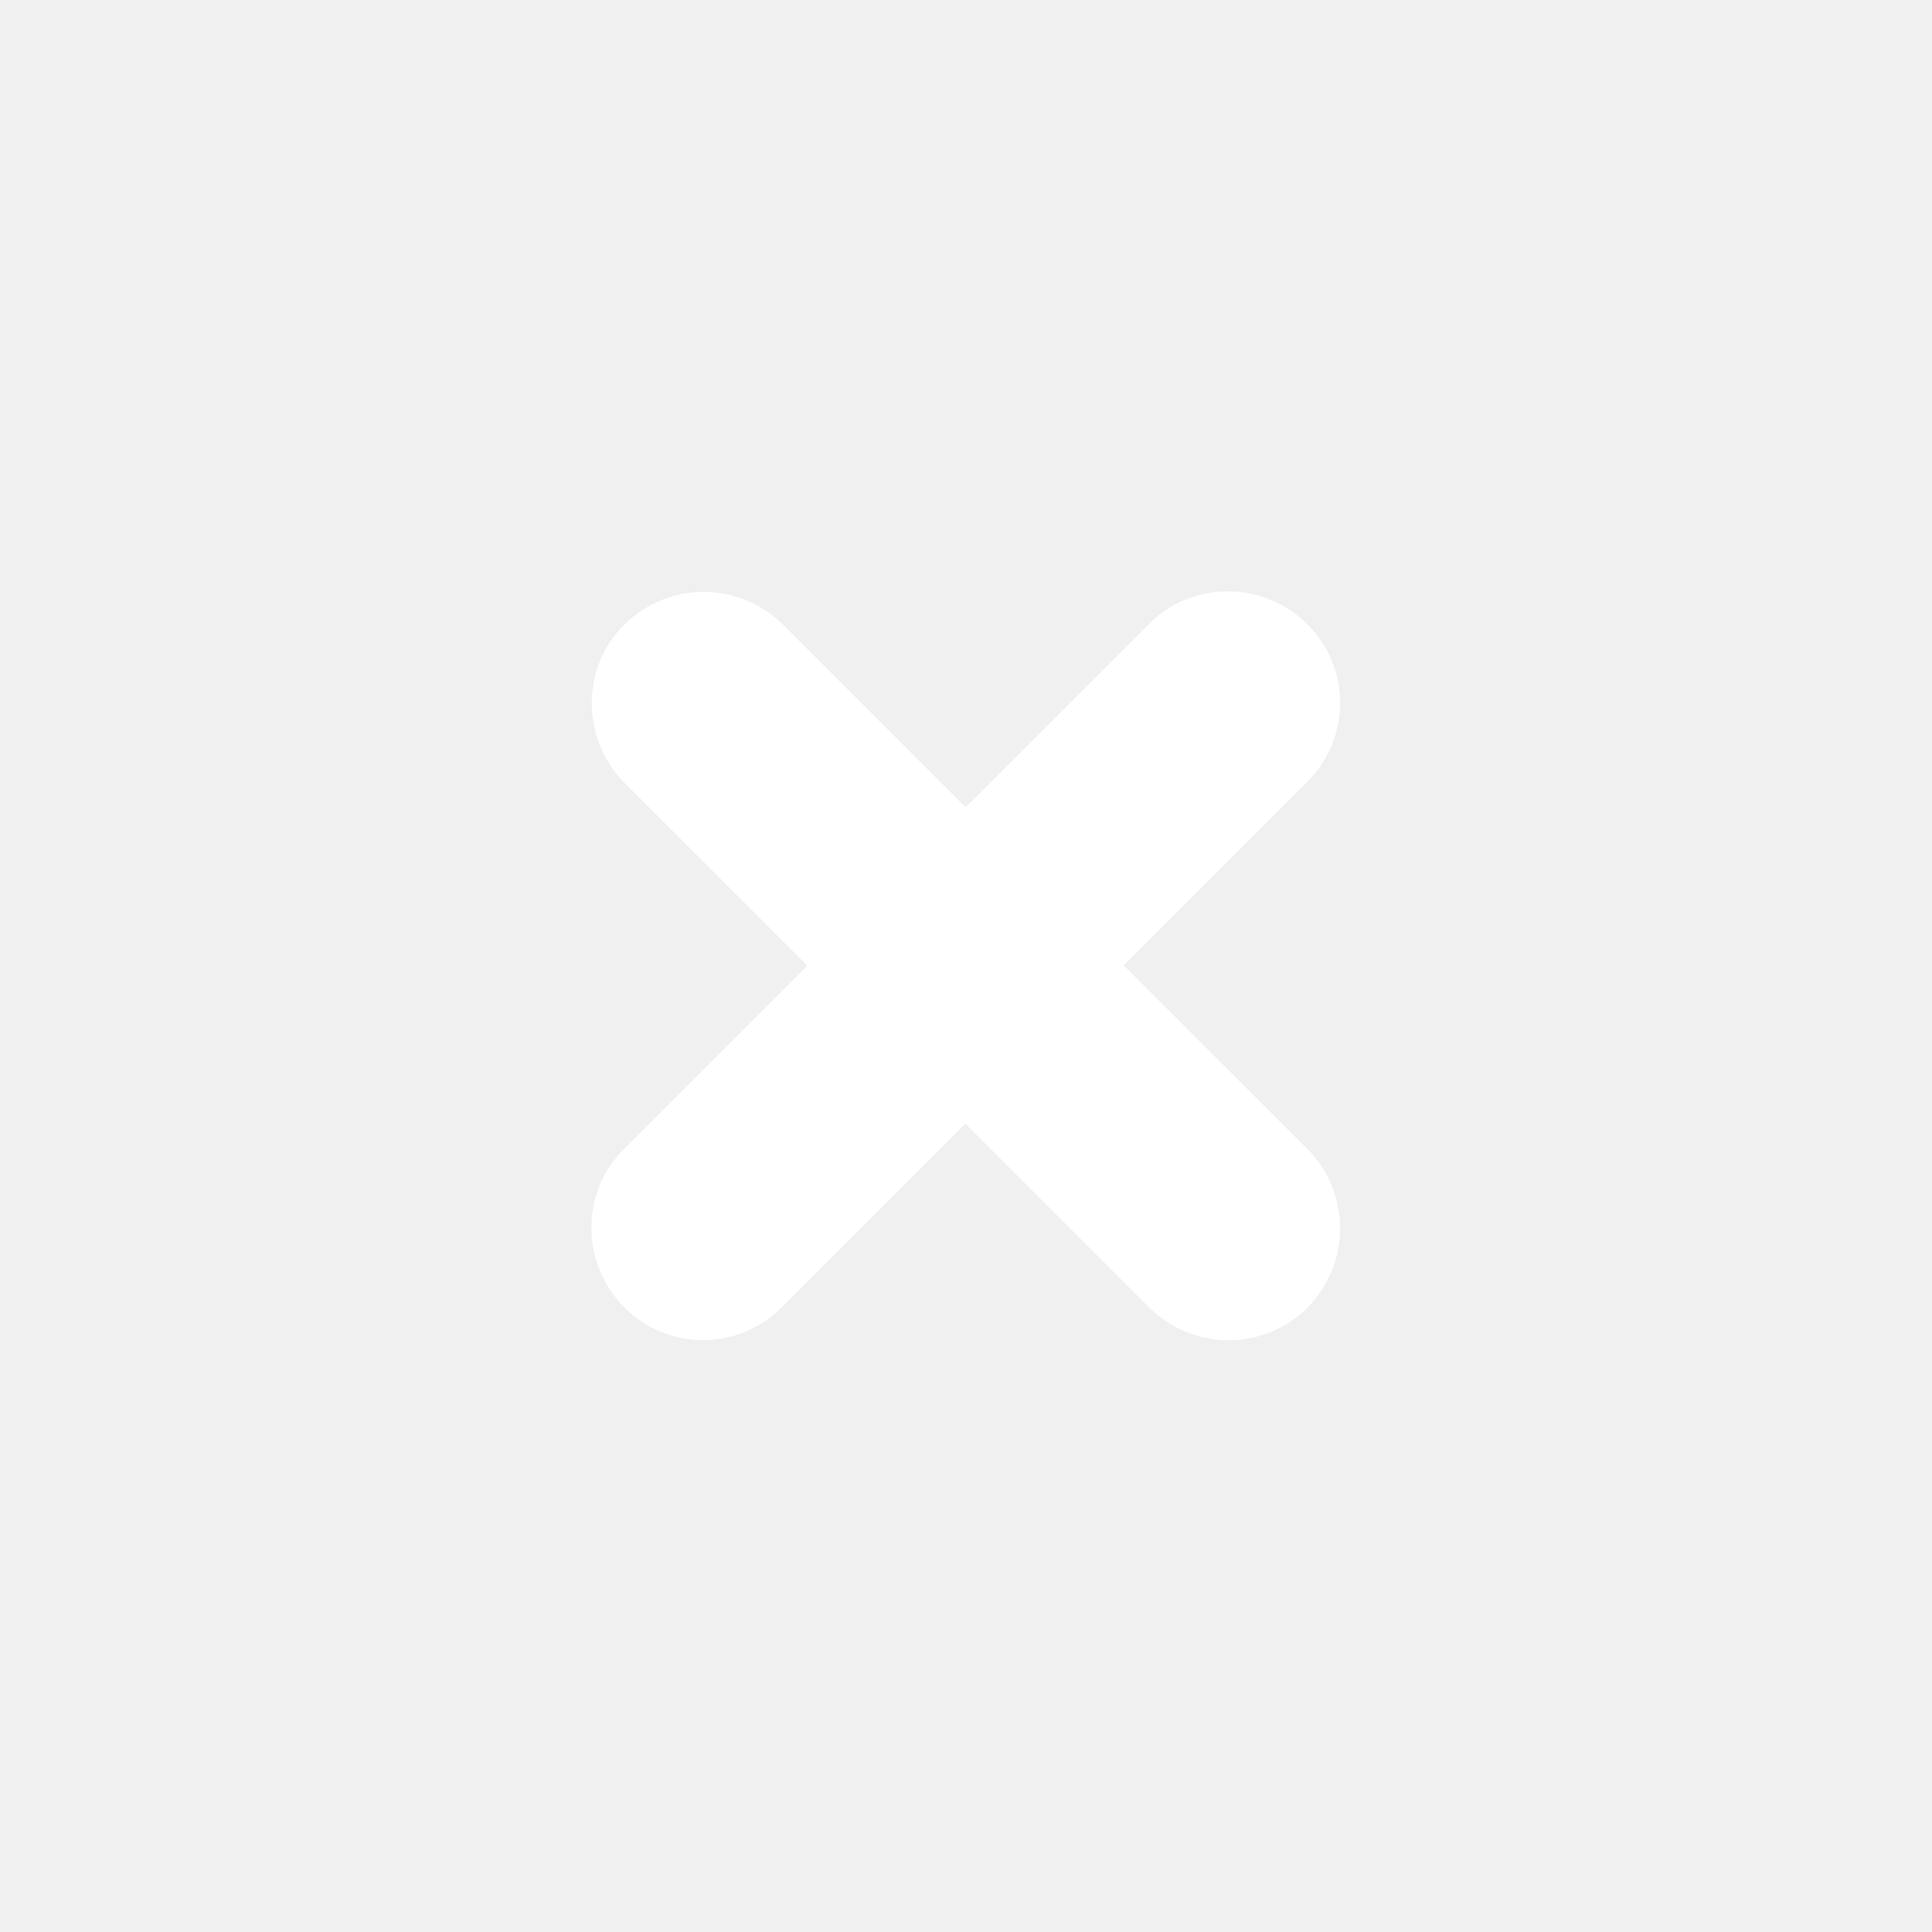
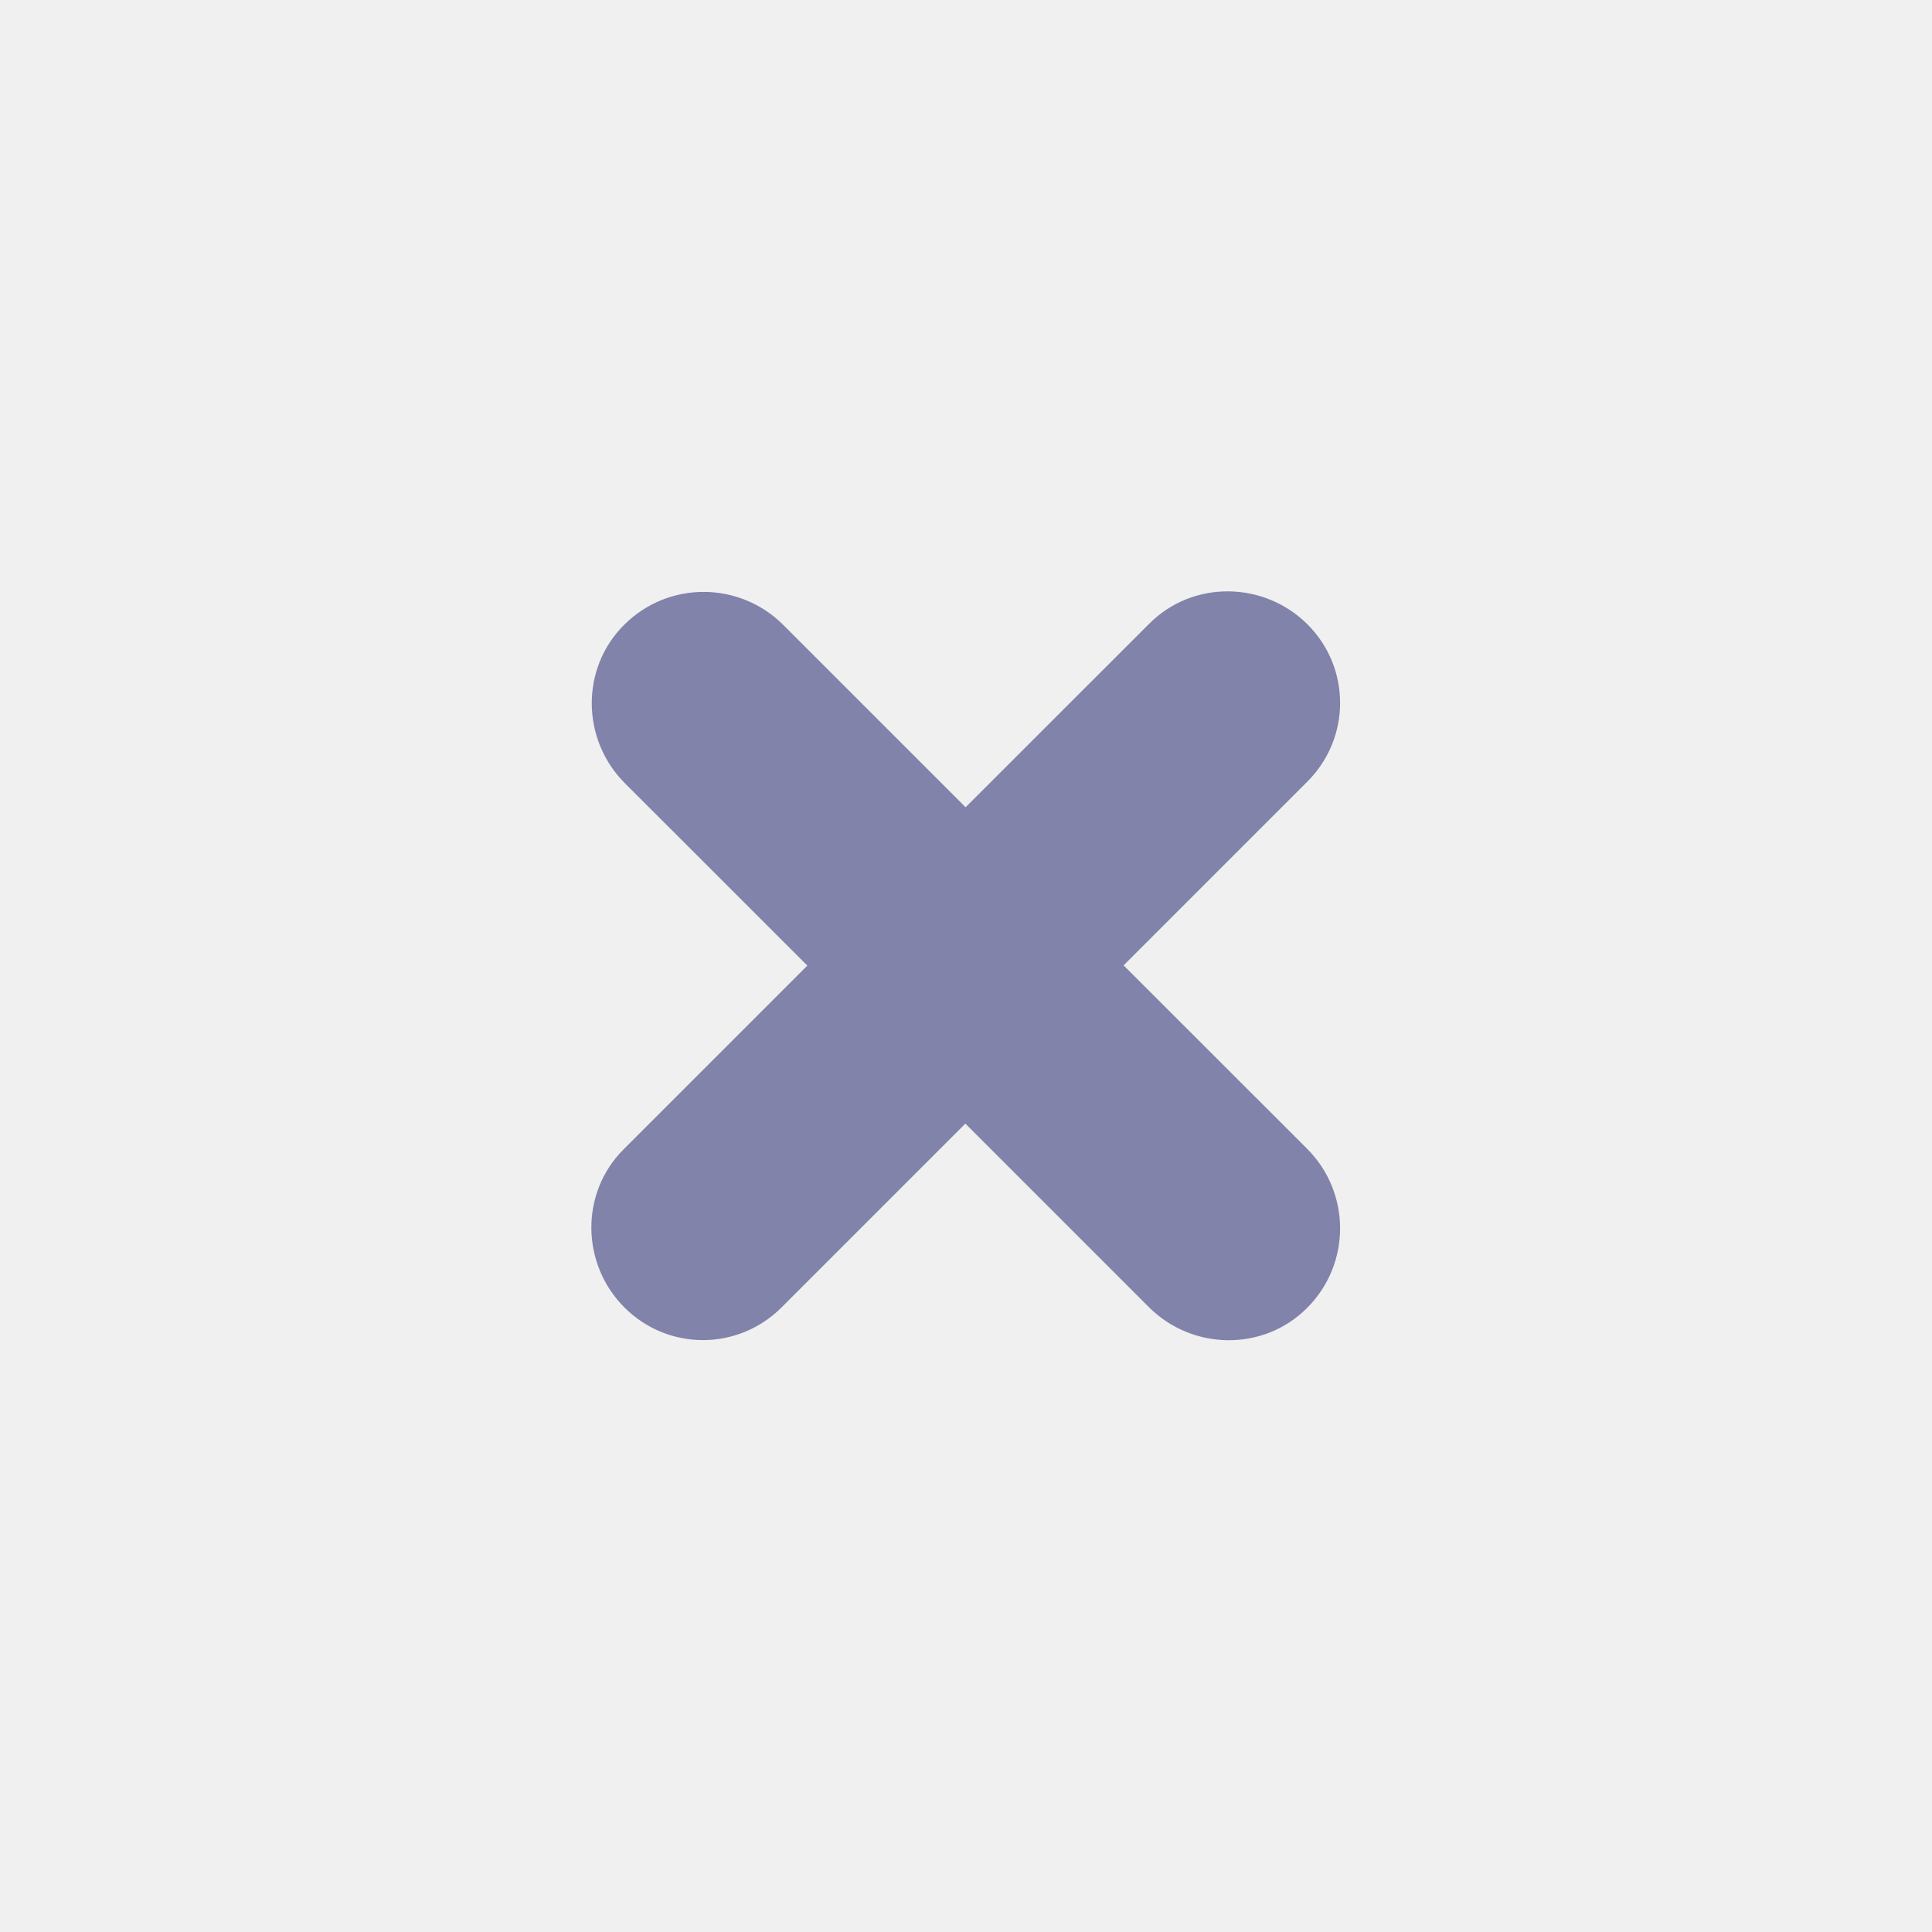
- <svg xmlns="http://www.w3.org/2000/svg" width="24" height="24" viewBox="0 0 24 24" fill="#fff">
+ <svg xmlns="http://www.w3.org/2000/svg" width="24" height="24" viewBox="0 0 24 24" fill="#8283AA">
  <g id="Icon/Close">
    <g id="Paper Plus">
      <path id="Paper Plus_2" fill-rule="evenodd" clip-rule="evenodd" d="M14.271 16.237L11.992 13.958L9.709 16.241C9.168 16.782 8.298 16.783 7.757 16.242C7.217 15.702 7.205 14.819 7.746 14.278L10.029 11.995L7.762 9.729C7.222 9.188 7.21 8.305 7.751 7.764C8.305 7.21 9.188 7.222 9.729 7.762L11.995 10.028L14.278 7.746C14.819 7.205 15.702 7.217 16.243 7.757C16.783 8.297 16.782 9.168 16.241 9.709L13.958 11.992L16.238 14.271C16.778 14.811 16.79 15.695 16.236 16.249C15.695 16.79 14.812 16.778 14.271 16.237Z" />
    </g>
  </g>
</svg>
